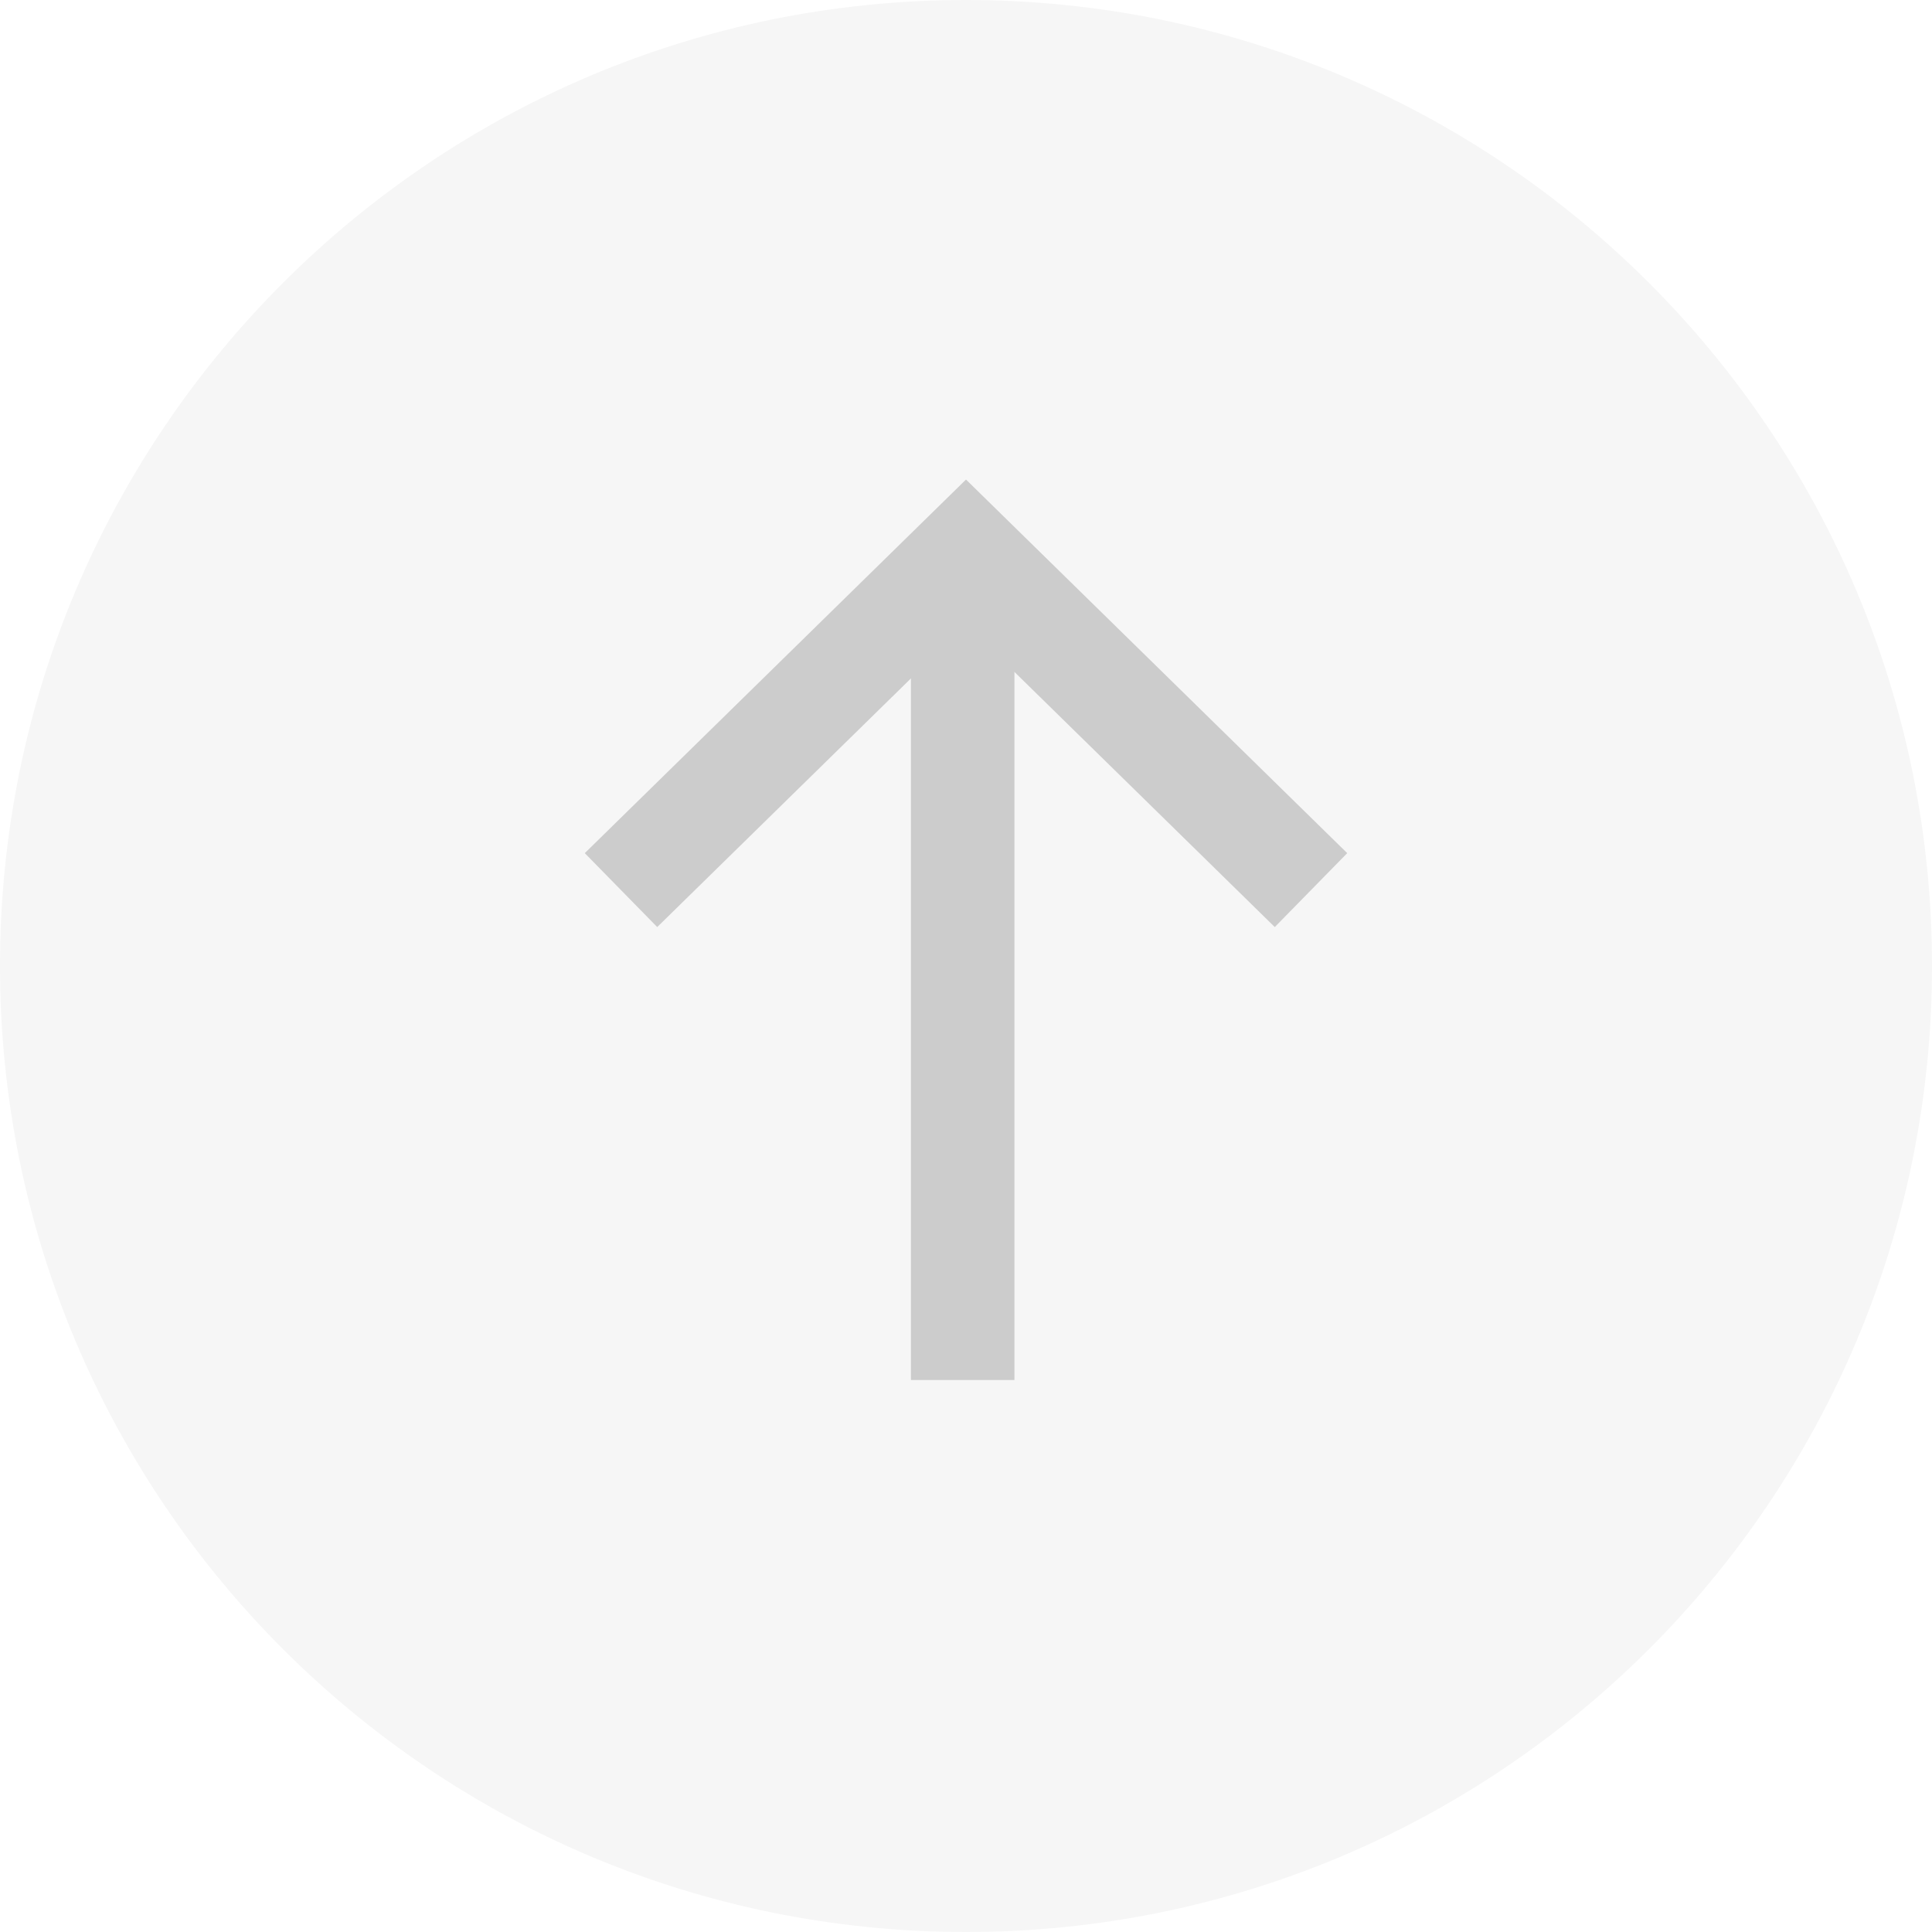
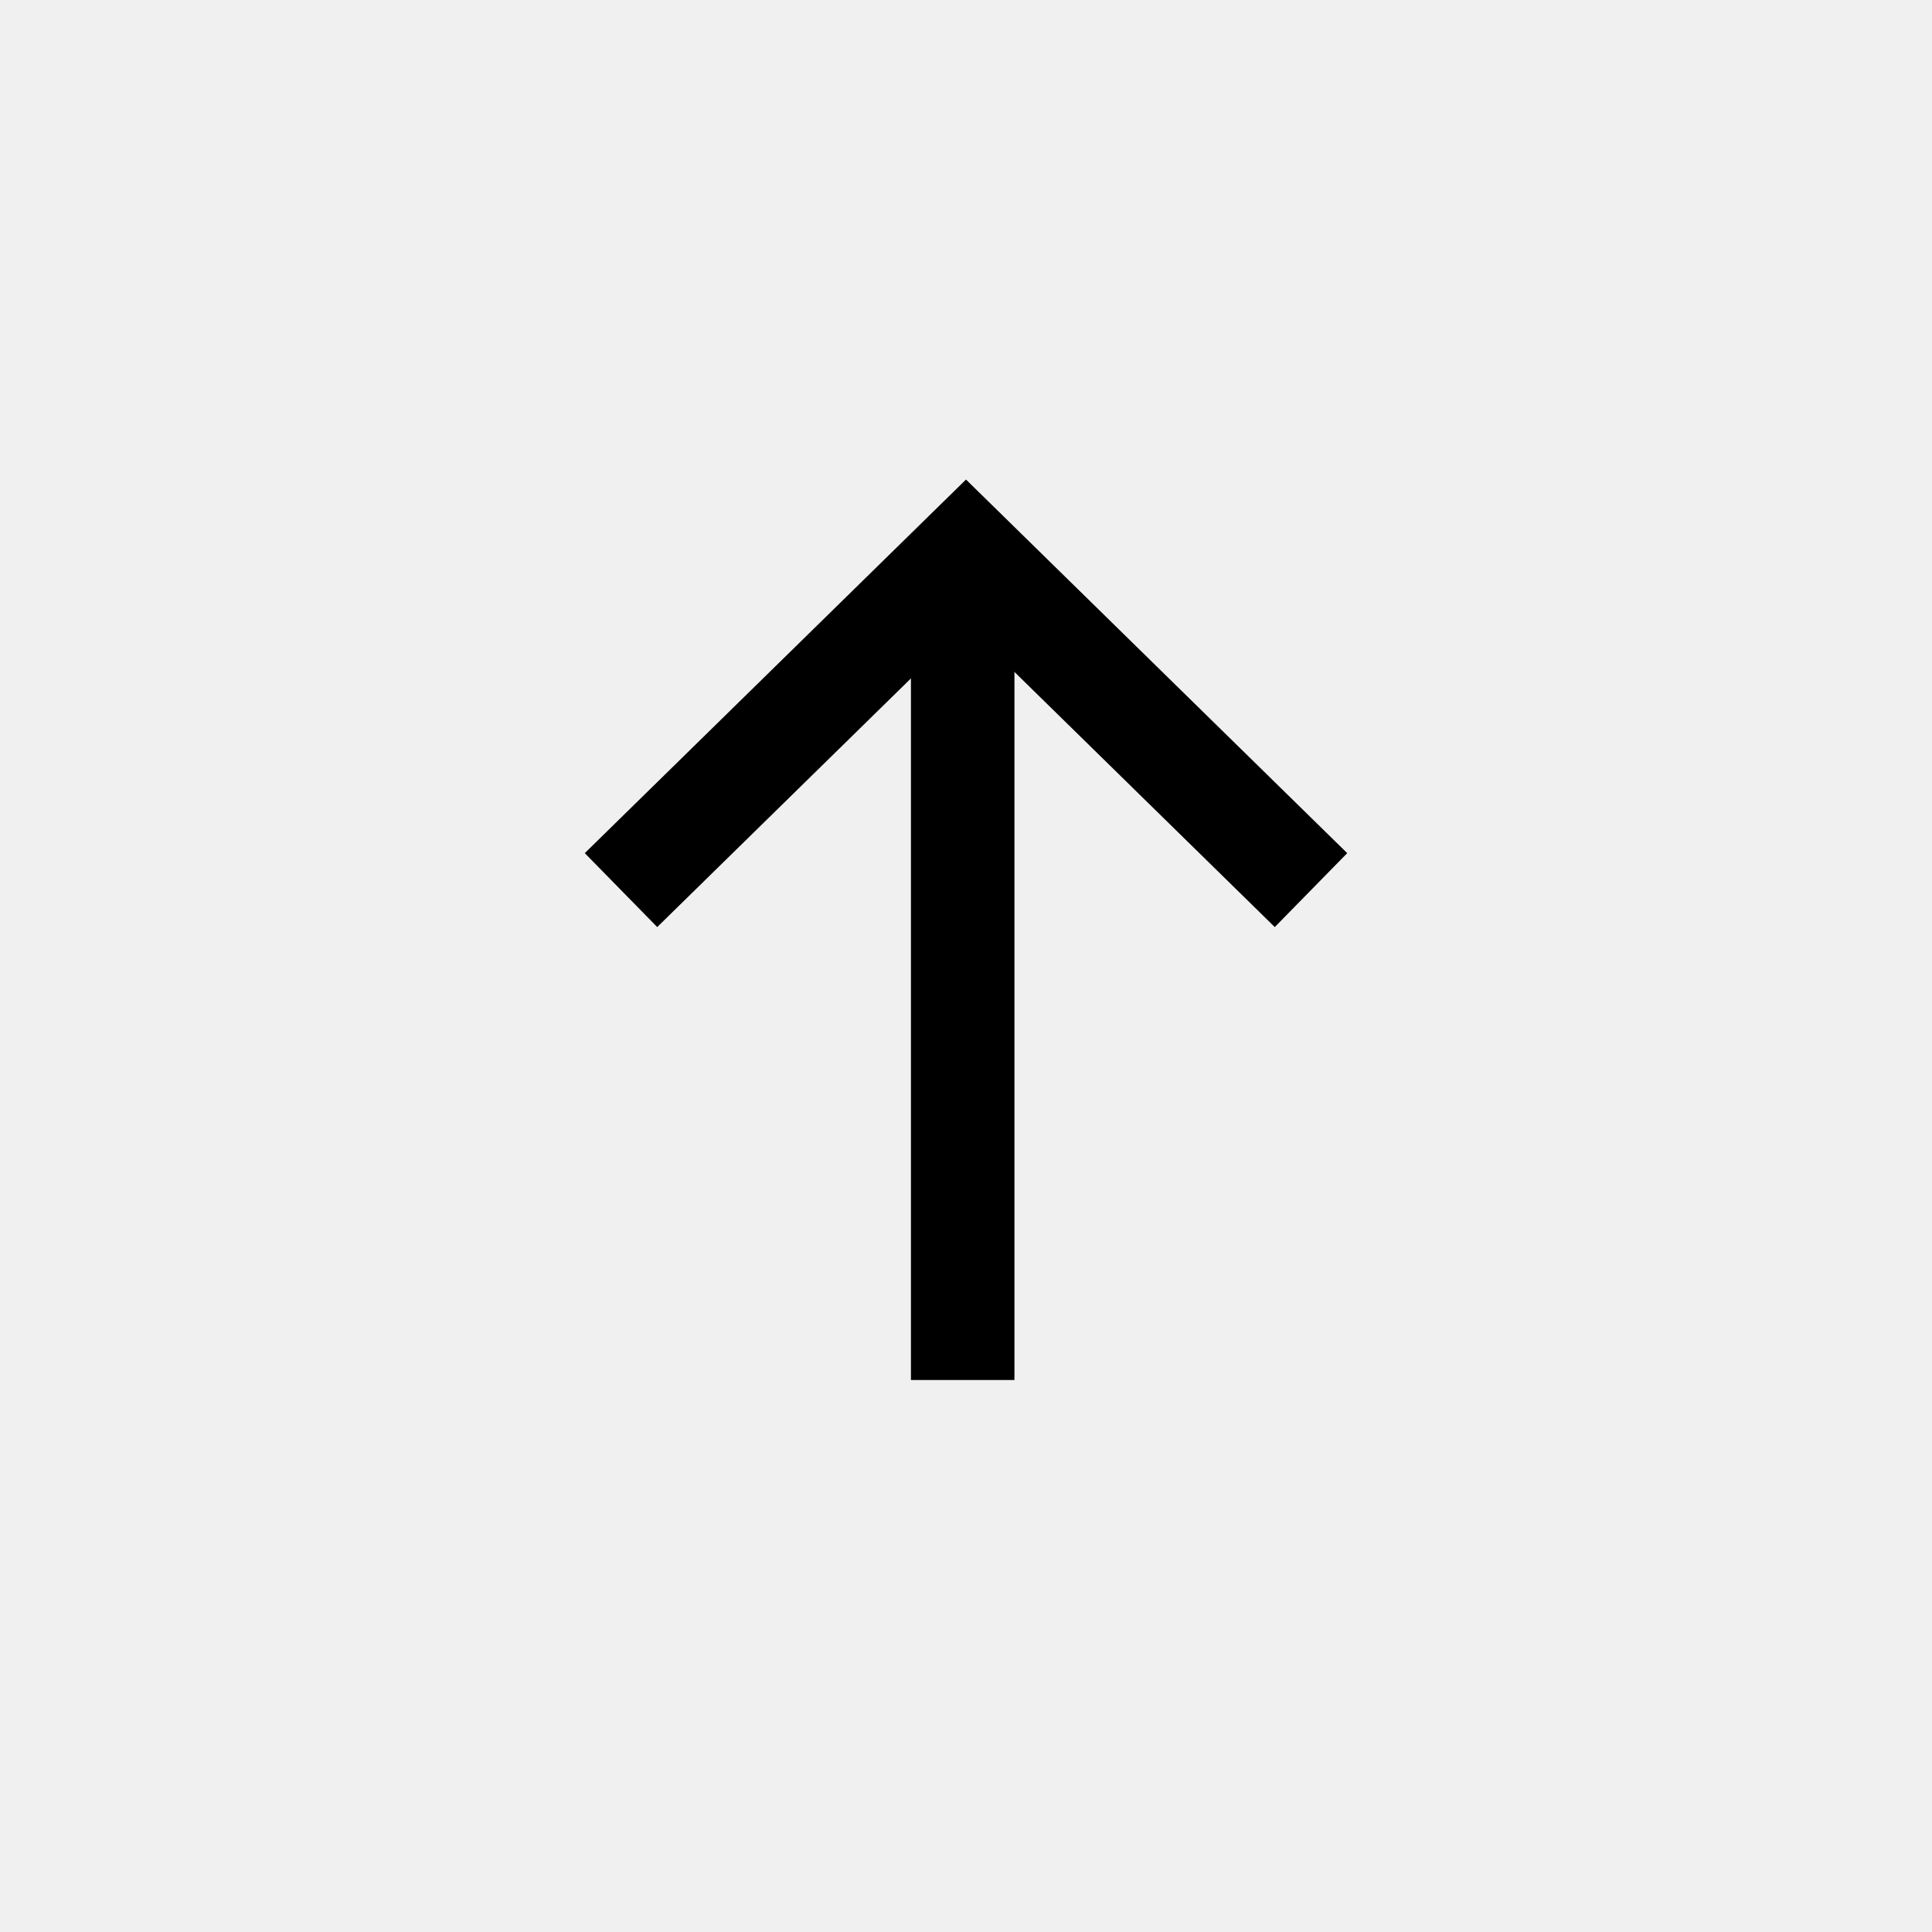
<svg xmlns="http://www.w3.org/2000/svg" width="28" height="28" viewBox="0 0 28 28" fill="none">
-   <g clip-path="url(#clip0_1864_1547)">
-     <rect width="28" height="28" fill="white" />
-     <circle cx="14" cy="14" r="14" fill="#F6F6F6" />
-     <line x1="13.952" y1="8" x2="13.952" y2="20" stroke="#CCCCCC" stroke-width="1.5" />
-     <path d="M19 12.9L14 8L9 12.9" stroke="#CCCCCC" stroke-width="1.5" />
+   <g clip-path="url(#clip0_2962_2579)">
+     <rect width="28" height="28" />
+     <line x1="13.952" y1="8" x2="13.952" y2="20" stroke="currentColor" stroke-width="1.5" />
+     <path d="M19 12.9L14 8L9 12.9" stroke="currentColor" stroke-width="1.5" />
  </g>
  <defs>
-     <clipPath id="clip0_1864_1547">
-       <rect width="28" height="28" fill="white" />
+     <clipPath id="clip0_2962_2579">
+       <rect width="28" height="28" />
    </clipPath>
  </defs>
</svg>
